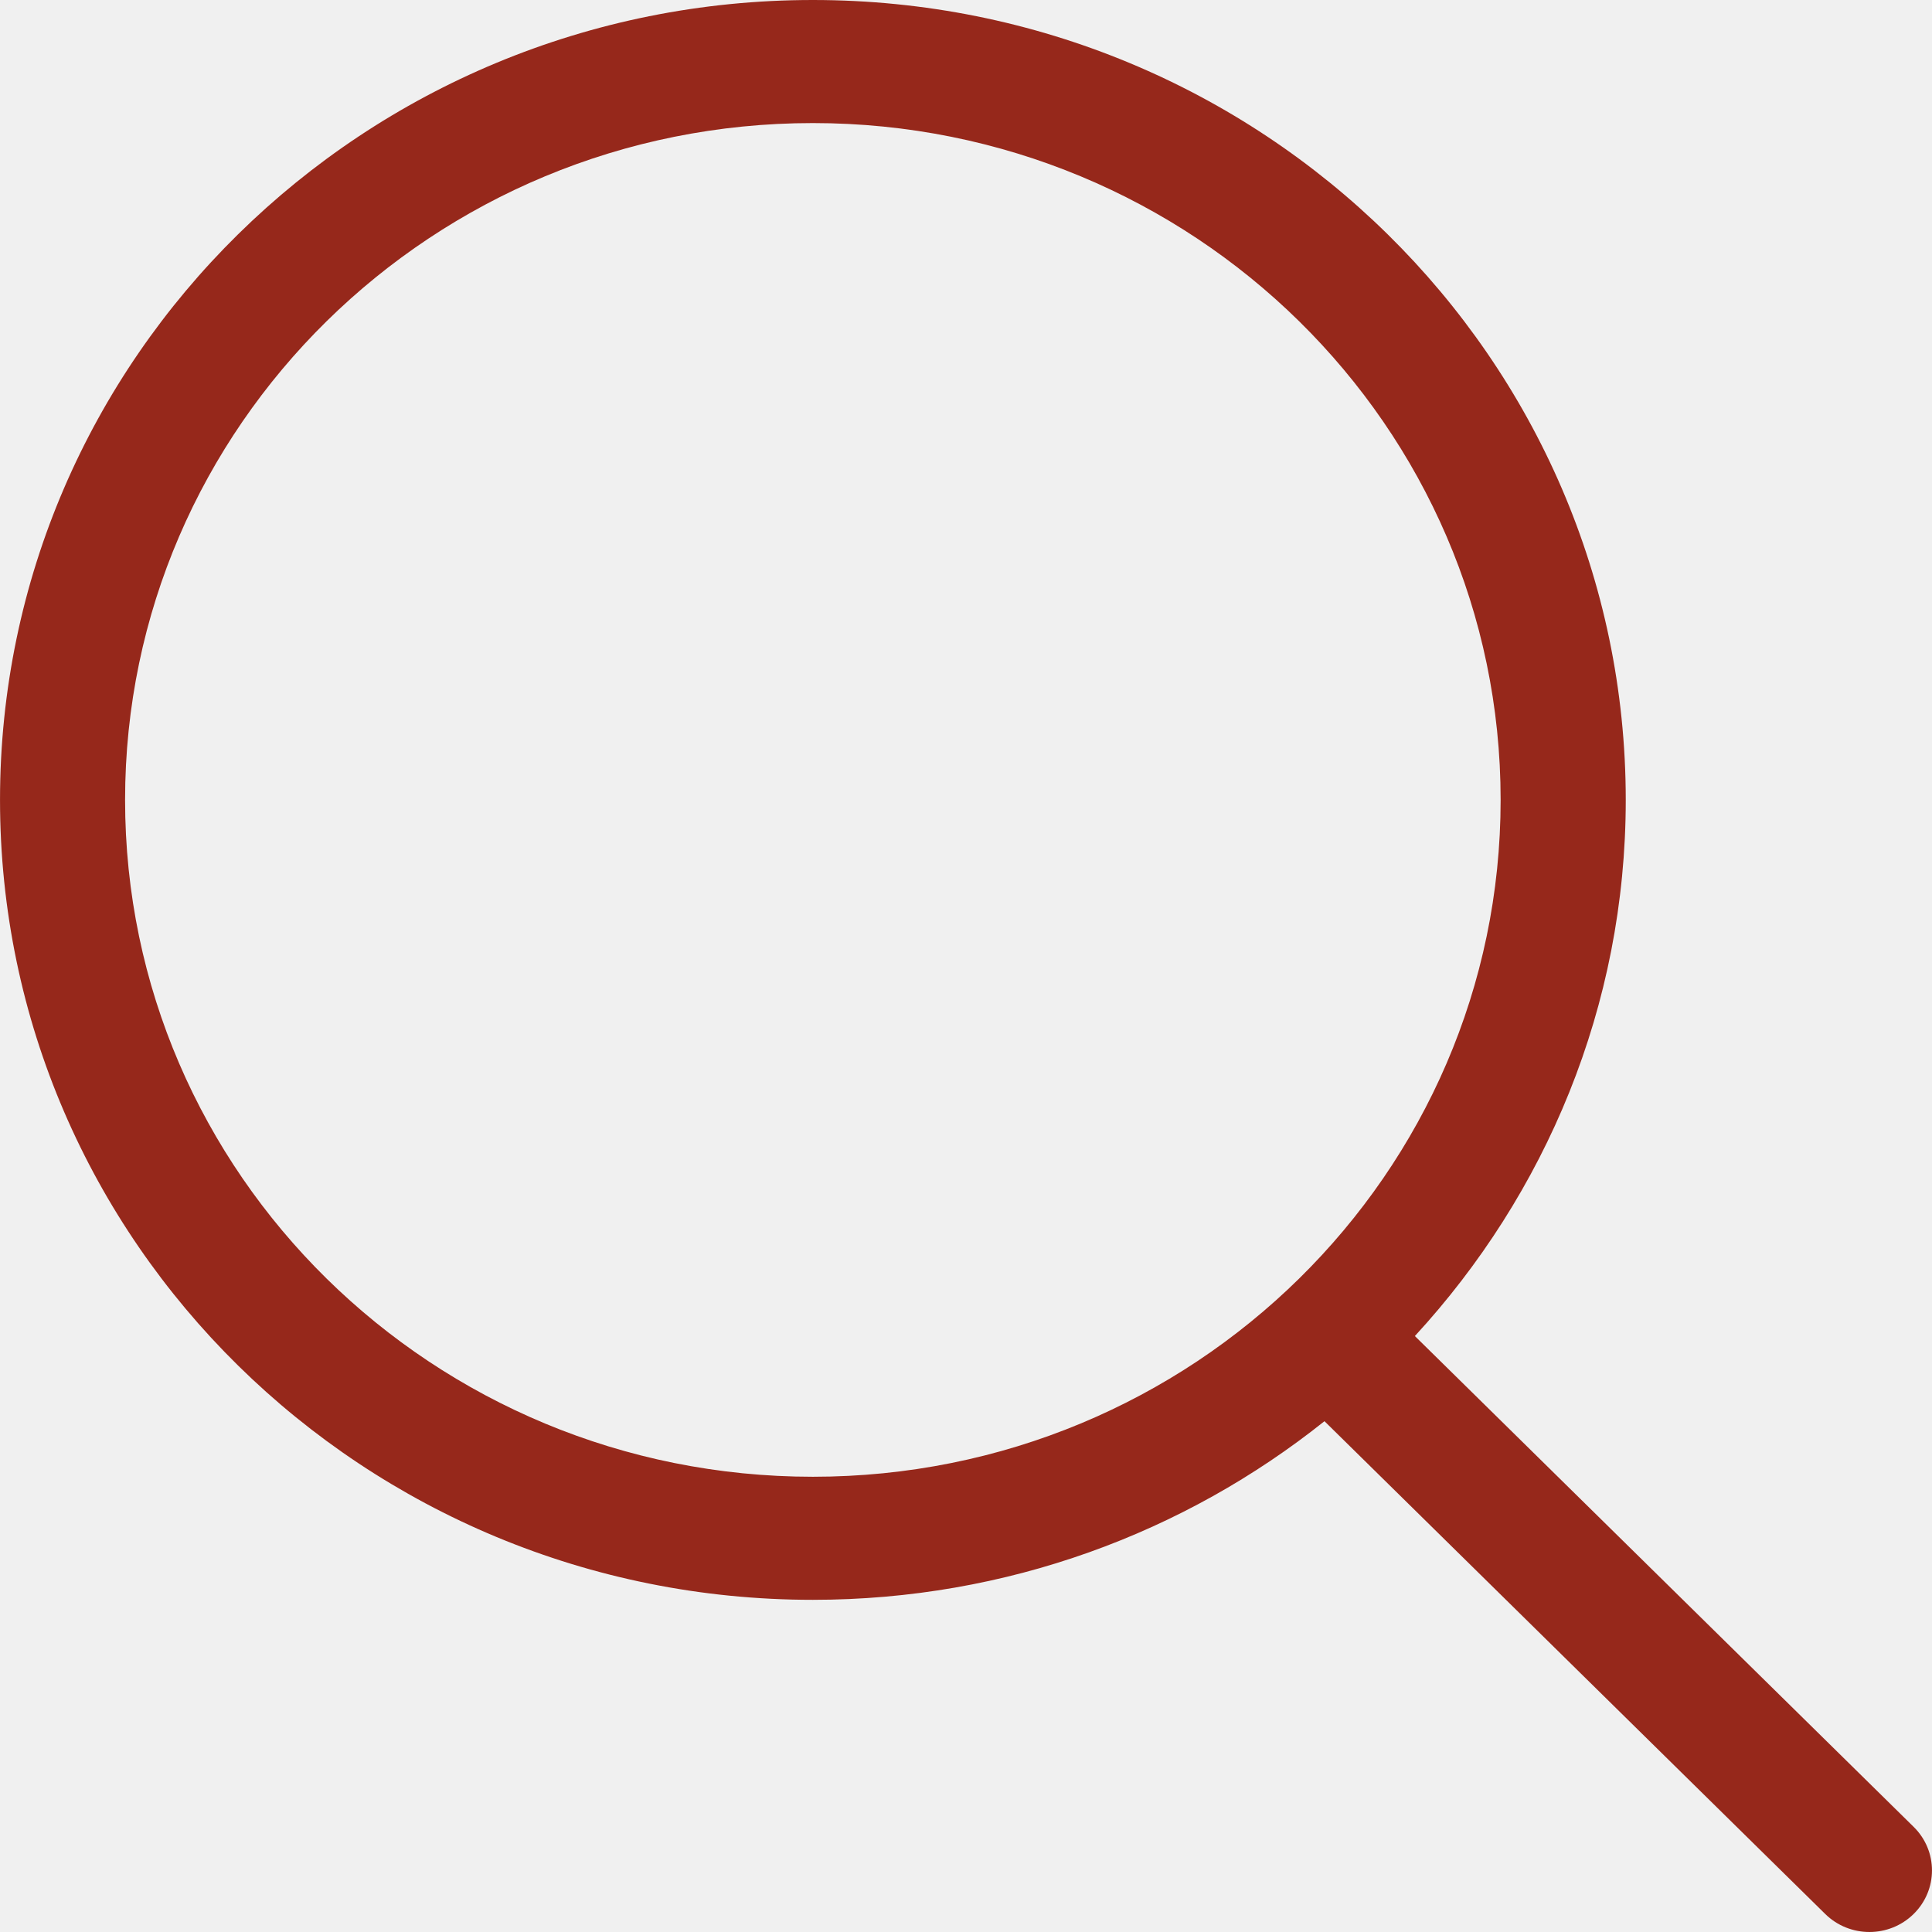
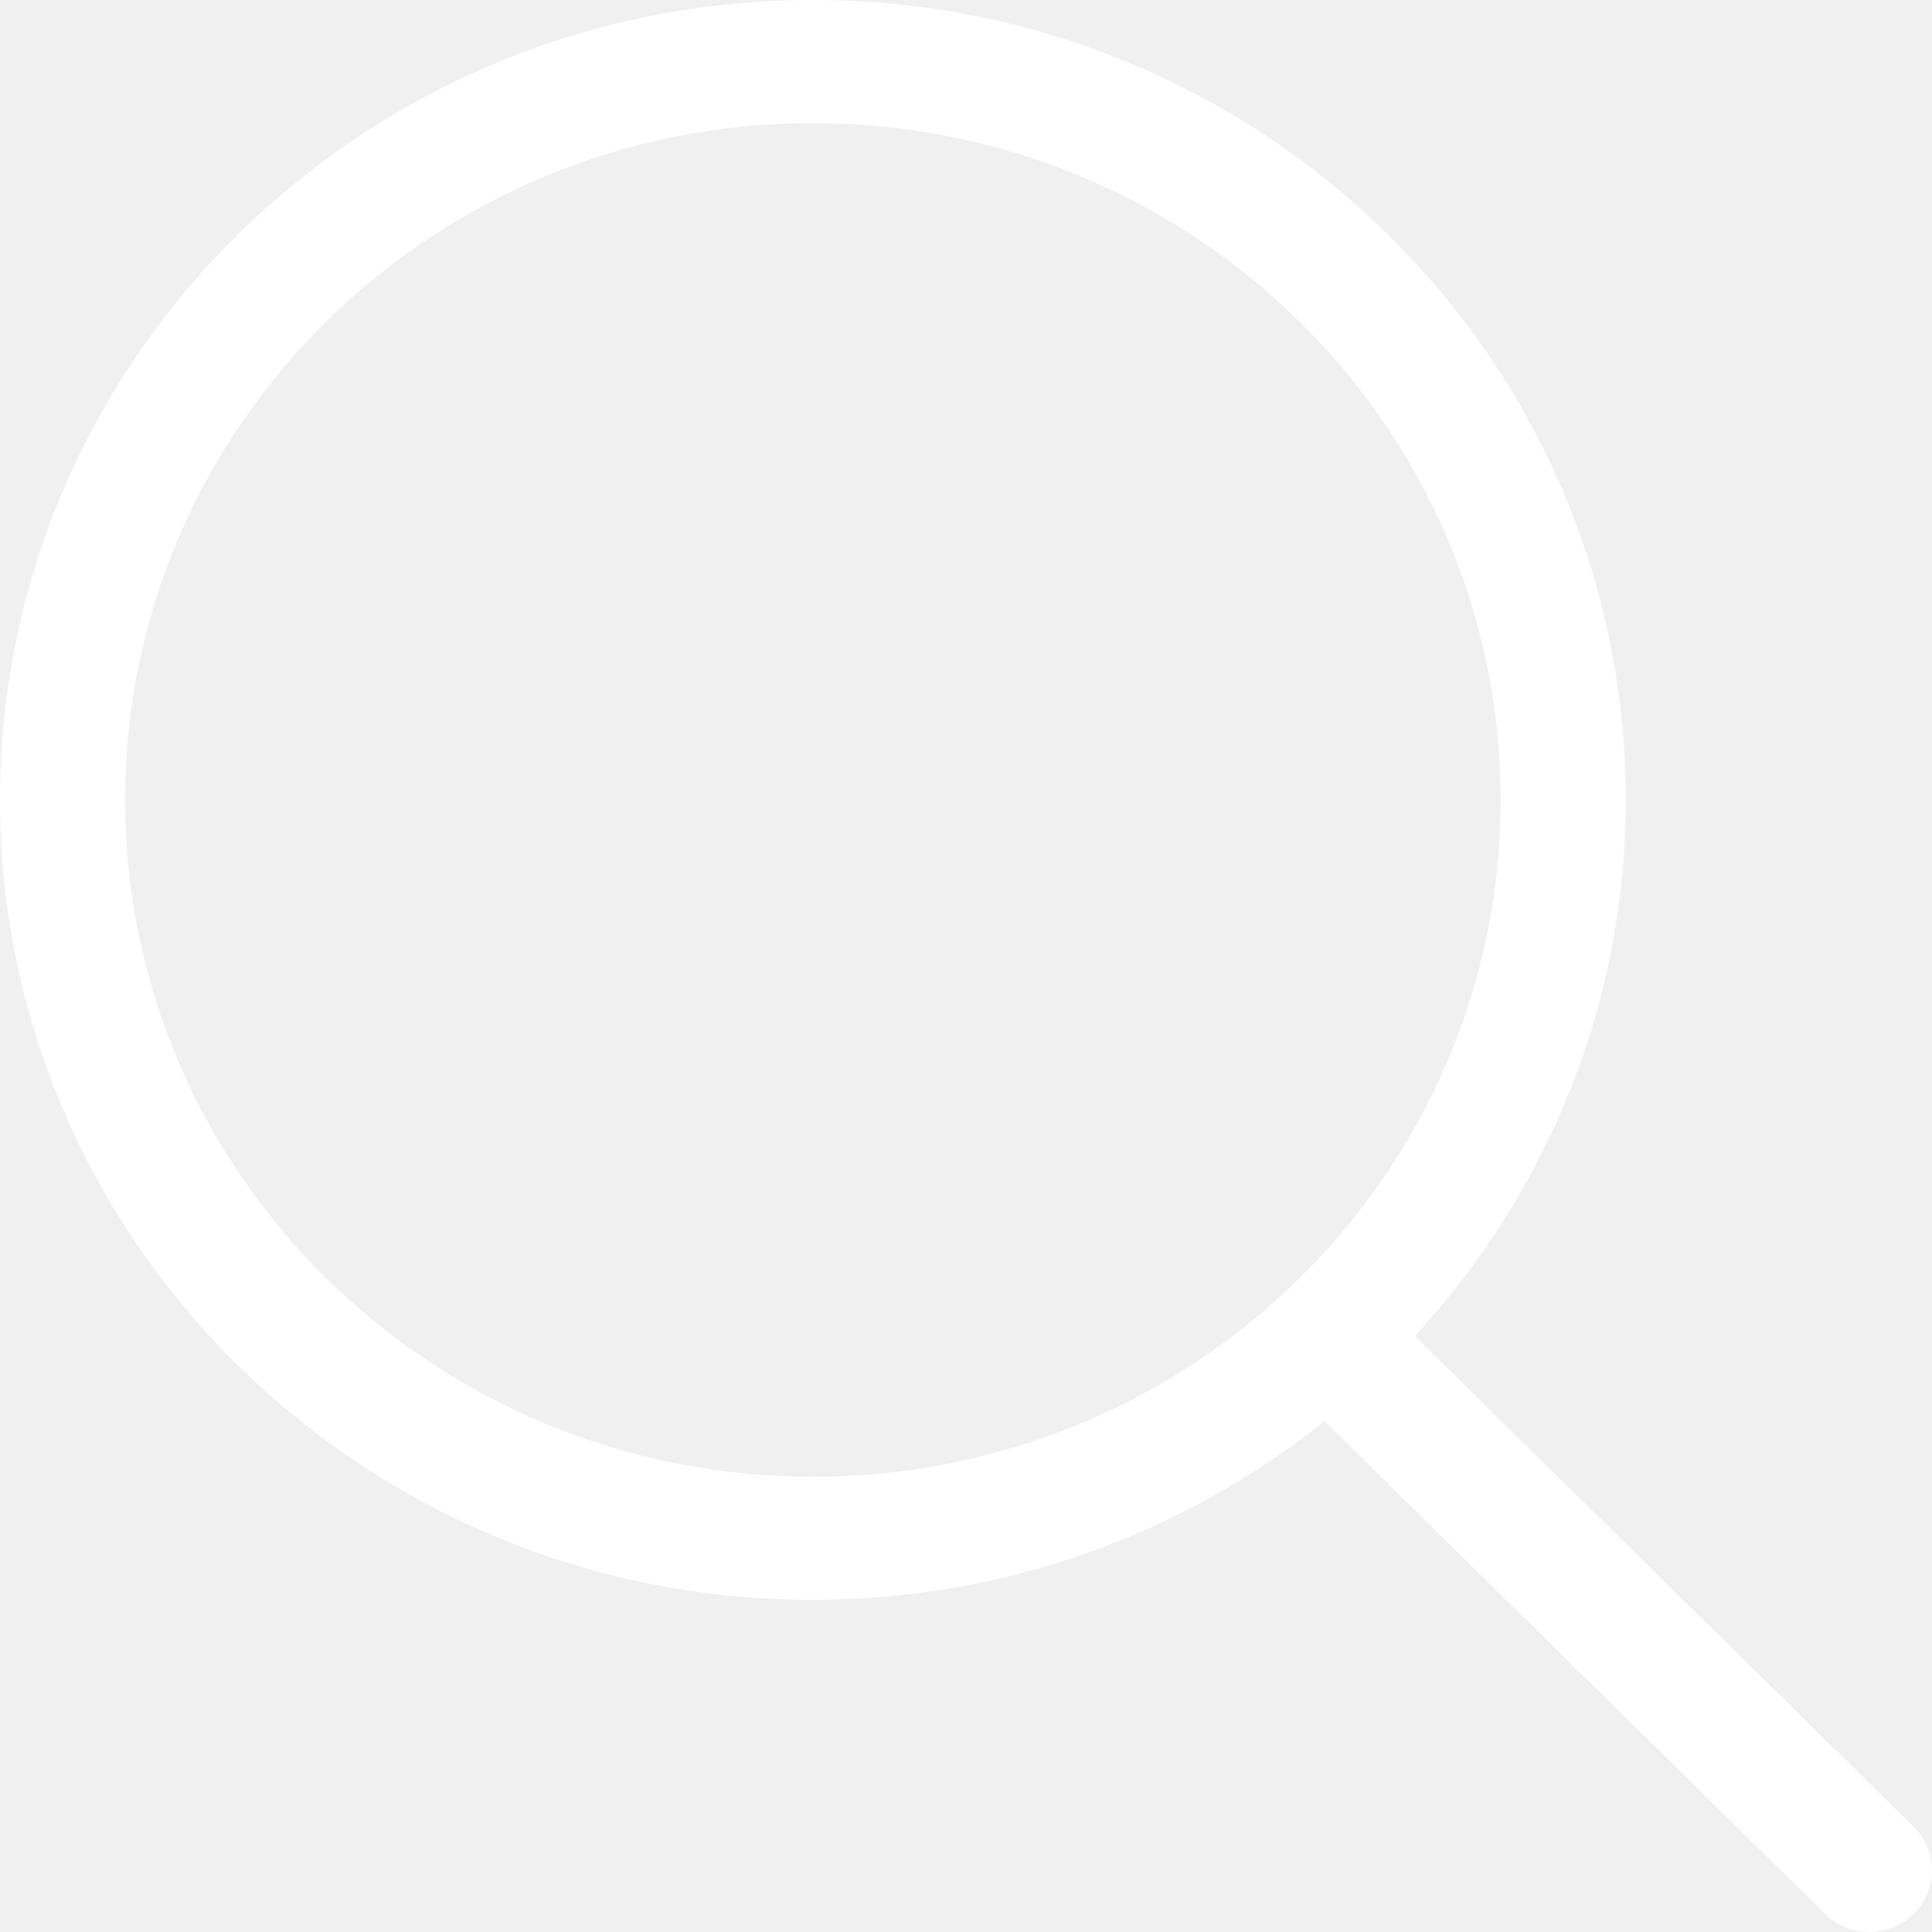
- <svg xmlns="http://www.w3.org/2000/svg" xmlns:ns1="http://www.openswatchbook.org/uri/2009/osb" xmlns:xlink="http://www.w3.org/1999/xlink" version="1.1" id="Capa_1" x="0px" y="0px" width="612.01px" height="612.01px" viewBox="0 0 612.01 612.01" style="enable-background:new 0 0 612.01 612.01;" xml:space="preserve">
+ <svg xmlns="http://www.w3.org/2000/svg" xmlns:ns1="http://www.openswatchbook.org/uri/2009/osb" version="1.1" id="Capa_1" x="0px" y="0px" width="612.01px" height="612.01px" viewBox="0 0 612.01 612.01" style="enable-background:new 0 0 612.01 612.01;" xml:space="preserve">
  <defs id="defs5088">
    <linearGradient id="linearGradient5763" ns1:paint="solid">
      <stop style="stop-color:#96281b;stop-opacity:1;" offset="0" id="stop5765" />
    </linearGradient>
-     <linearGradient xlink:href="#linearGradient5763" id="linearGradient5767" x1="0.006" y1="306.005" x2="612.004" y2="306.005" gradientUnits="userSpaceOnUse" />
  </defs>
  <g id="g5049">
    <g id="_x34__4_">
      <g id="g5052">
-         <path d="M606.209,578.714L448.198,423.228C489.576,378.272,515,318.817,515,253.393C514.98,113.439,399.704,0,257.493,0     C115.282,0,0.006,113.439,0.006,253.393s115.276,253.393,257.487,253.393c61.445,0,117.801-21.253,162.068-56.586     l158.624,156.099c7.729,7.614,20.277,7.614,28.006,0C613.938,598.686,613.938,586.328,606.209,578.714z M257.493,467.8     c-120.326,0-217.869-95.993-217.869-214.407S137.167,38.986,257.493,38.986c120.327,0,217.869,95.993,217.869,214.407     S377.82,467.8,257.493,467.8z" id="path5054" style="fill:url(#linearGradient5767);fill-opacity:1" />
+         <path d="M606.209,578.714L448.198,423.228C489.576,378.272,515,318.817,515,253.393C514.98,113.439,399.704,0,257.493,0     C115.282,0,0.006,113.439,0.006,253.393s115.276,253.393,257.487,253.393c61.445,0,117.801-21.253,162.068-56.586     l158.624,156.099c7.729,7.614,20.277,7.614,28.006,0C613.938,598.686,613.938,586.328,606.209,578.714z M257.493,467.8     c-120.326,0-217.869-95.993-217.869-214.407S137.167,38.986,257.493,38.986c120.327,0,217.869,95.993,217.869,214.407     S377.82,467.8,257.493,467.8z" id="path5054" style="fill:#ffffff;fill-opacity:1" />
      </g>
    </g>
  </g>
  <g id="g5056" />
  <g id="g5058" />
  <g id="g5060" />
  <g id="g5062" />
  <g id="g5064" />
  <g id="g5066" />
  <g id="g5068" />
  <g id="g5070" />
  <g id="g5072" />
  <g id="g5074" />
  <g id="g5076" />
  <g id="g5078" />
  <g id="g5080" />
  <g id="g5082" />
  <g id="g5084" />
</svg>
